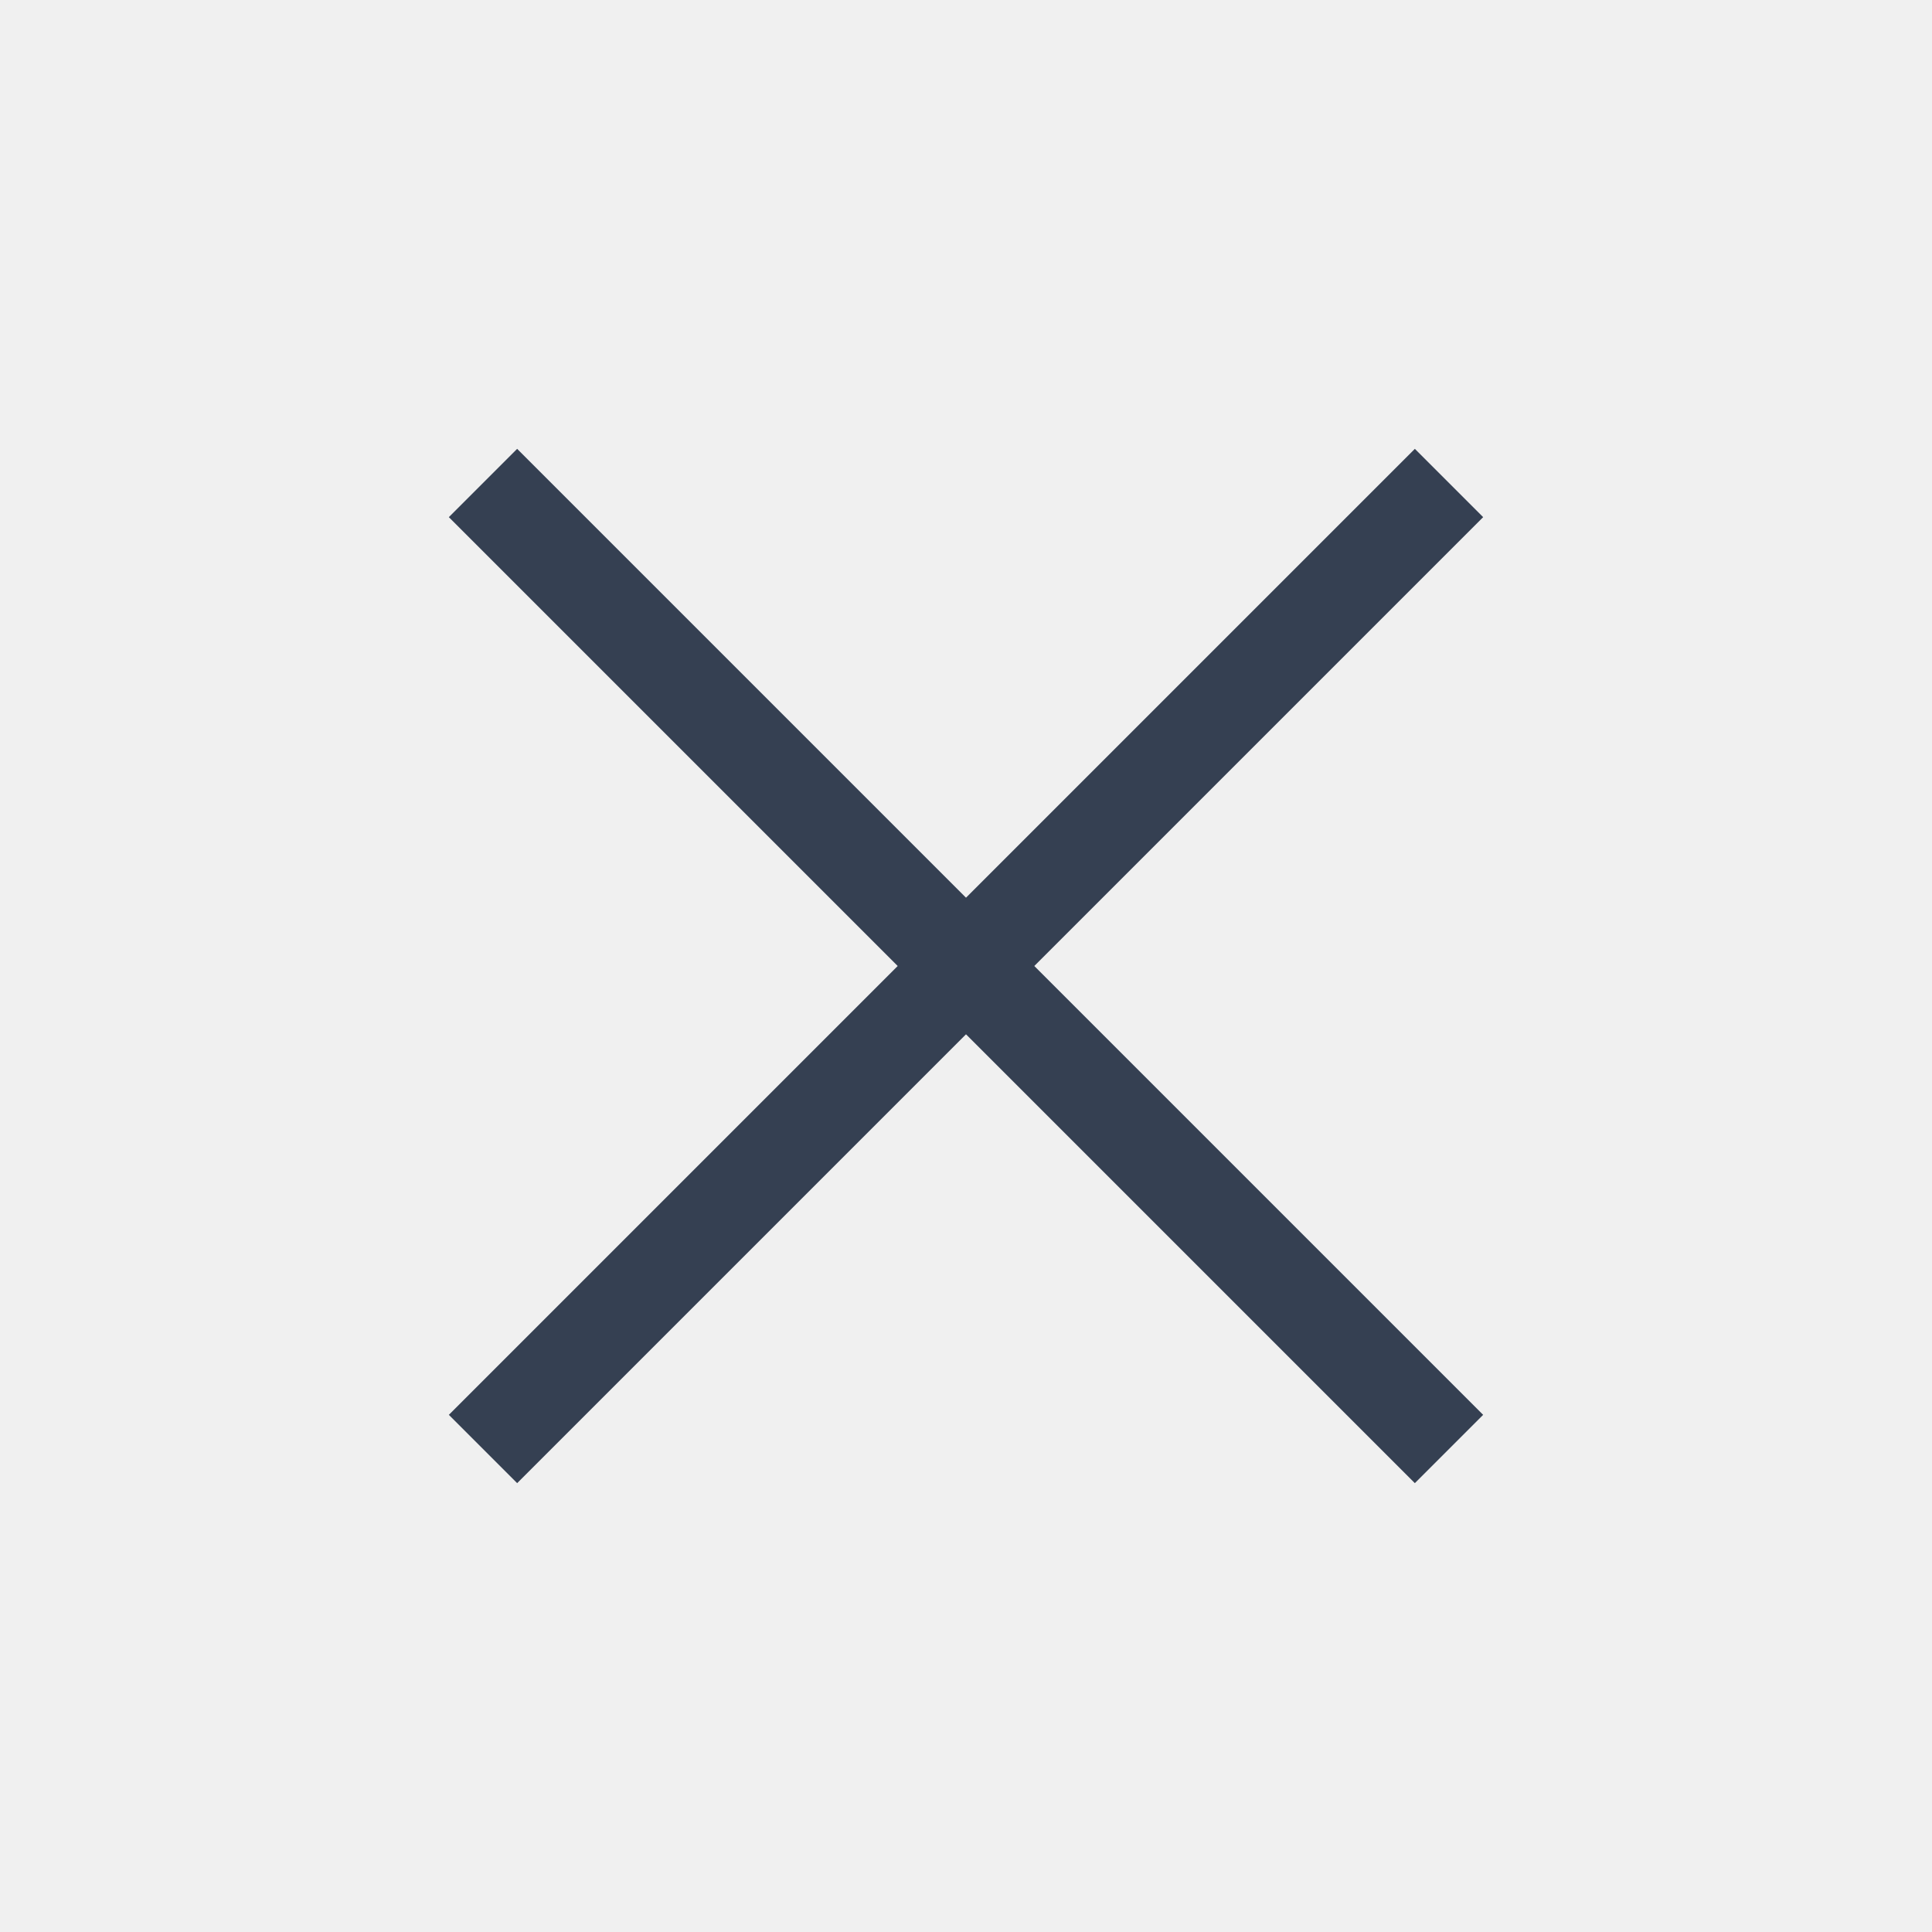
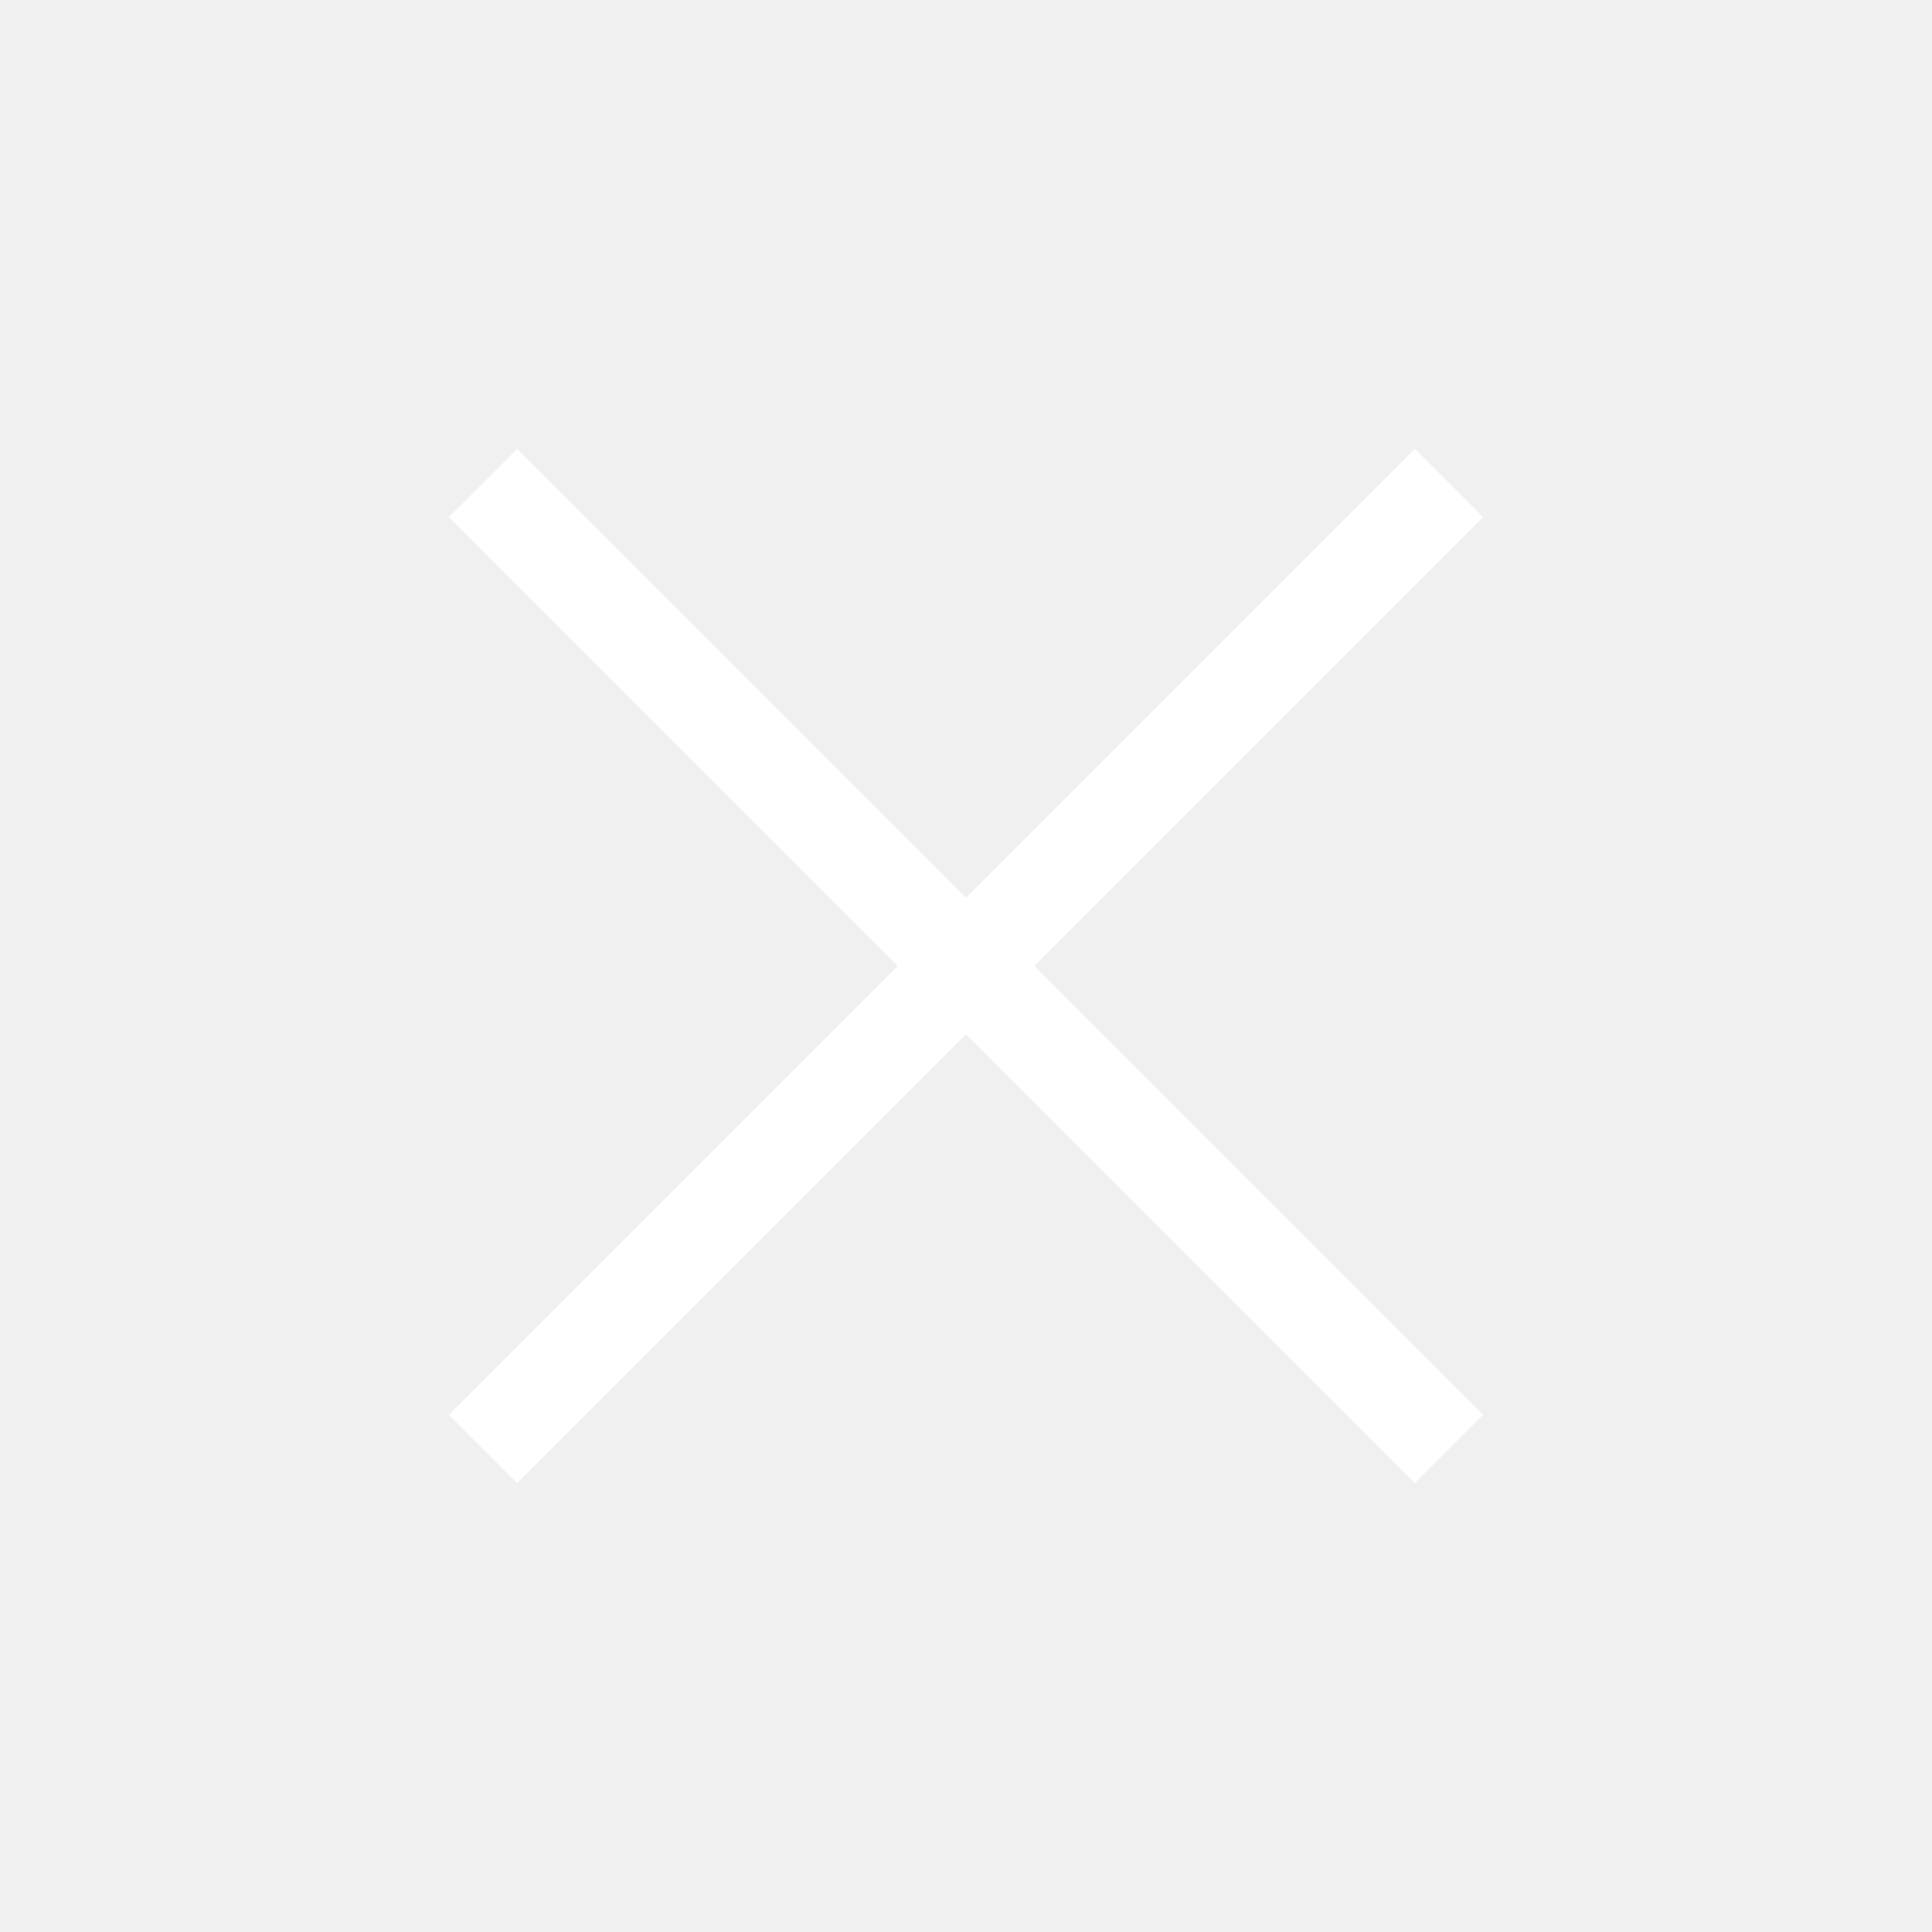
<svg xmlns="http://www.w3.org/2000/svg" width="24" height="24" viewBox="0 0 24 24" fill="none">
  <defs>
    <clipPath id="clip74_717">
      <rect id="x" rx="-0.6" width="22.8" height="22.8" transform="translate(0.6 0.6)" fill="white" fill-opacity="0" />
    </clipPath>
  </defs>
  <rect id="x" rx="-0.6" width="22.8" height="22.8" transform="translate(0.6 0.6)" fill="#FFFFFF" fill-opacity="0" />
  <g clip-path="url(#clip74_717)">
-     <path id="Vector" d="M18 6L6 18M6 6L18 18" stroke="#354052" stroke-opacity="1" stroke-width="1.2" stroke-linejoin="round" />
+     <path id="Vector" d="M18 6L6 18M6 6L18 18" stroke="#fff" stroke-opacity="1" stroke-width="1.2" stroke-linejoin="round" />
  </g>
</svg>
